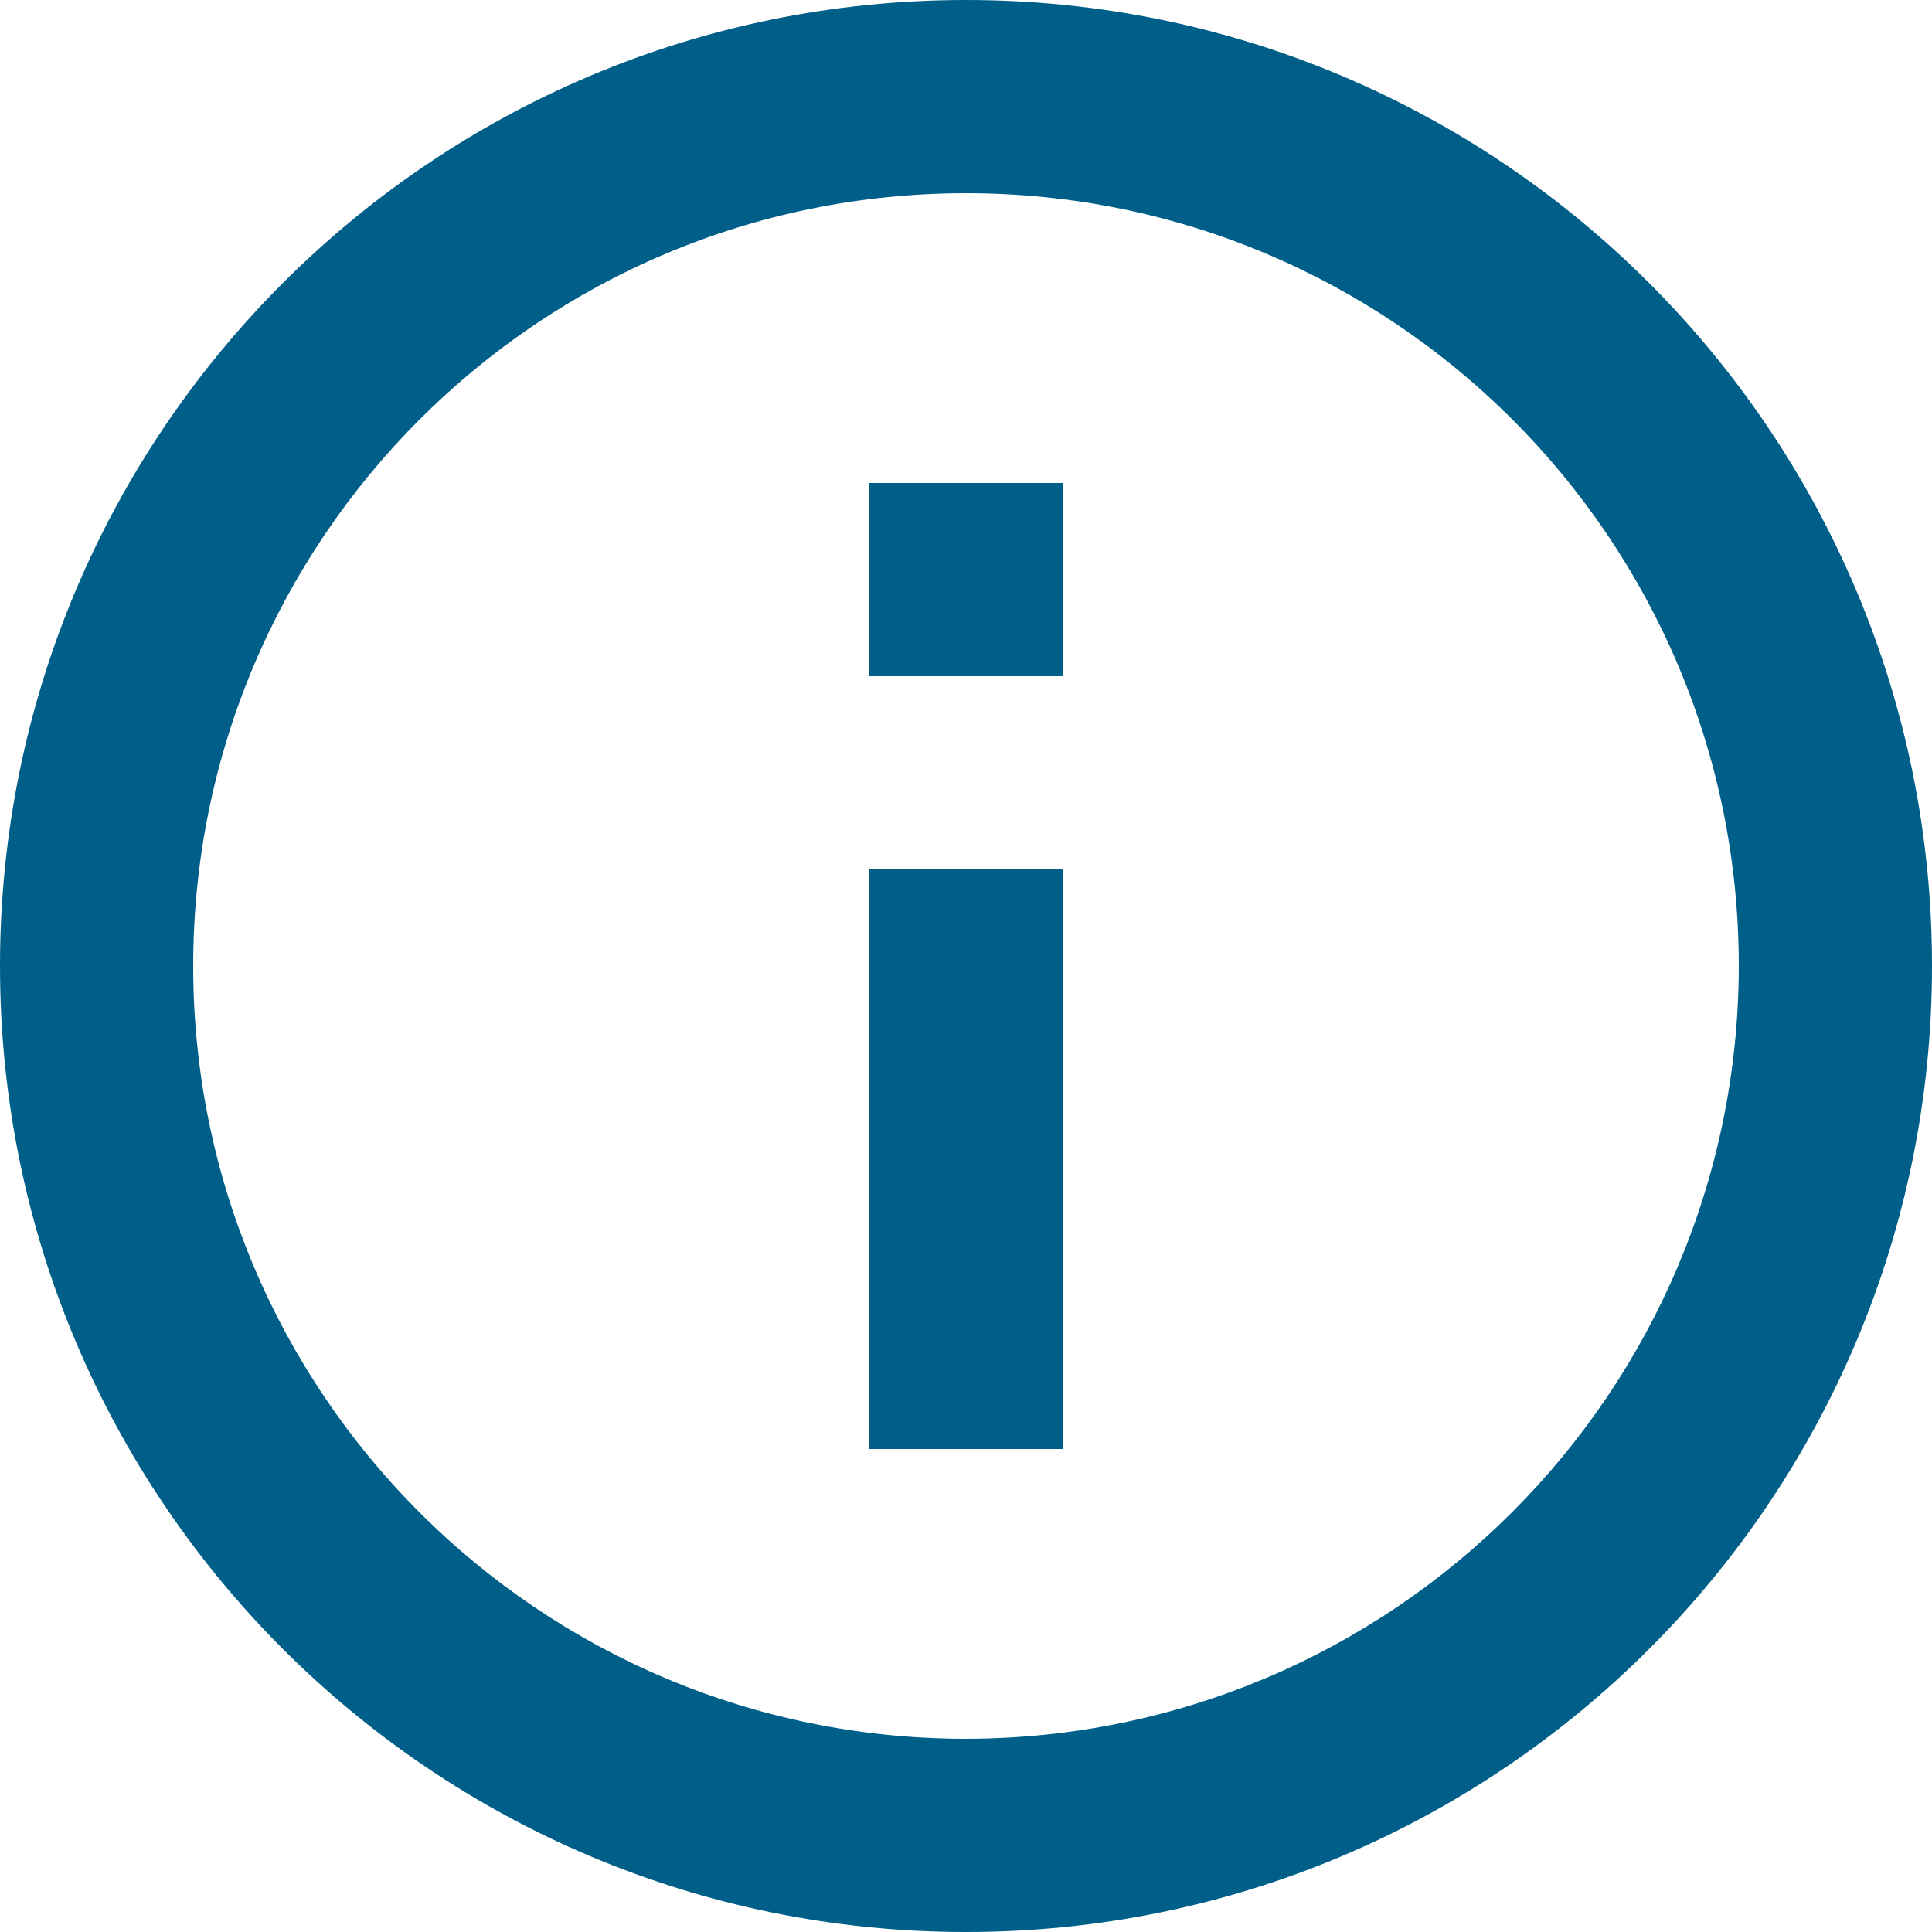
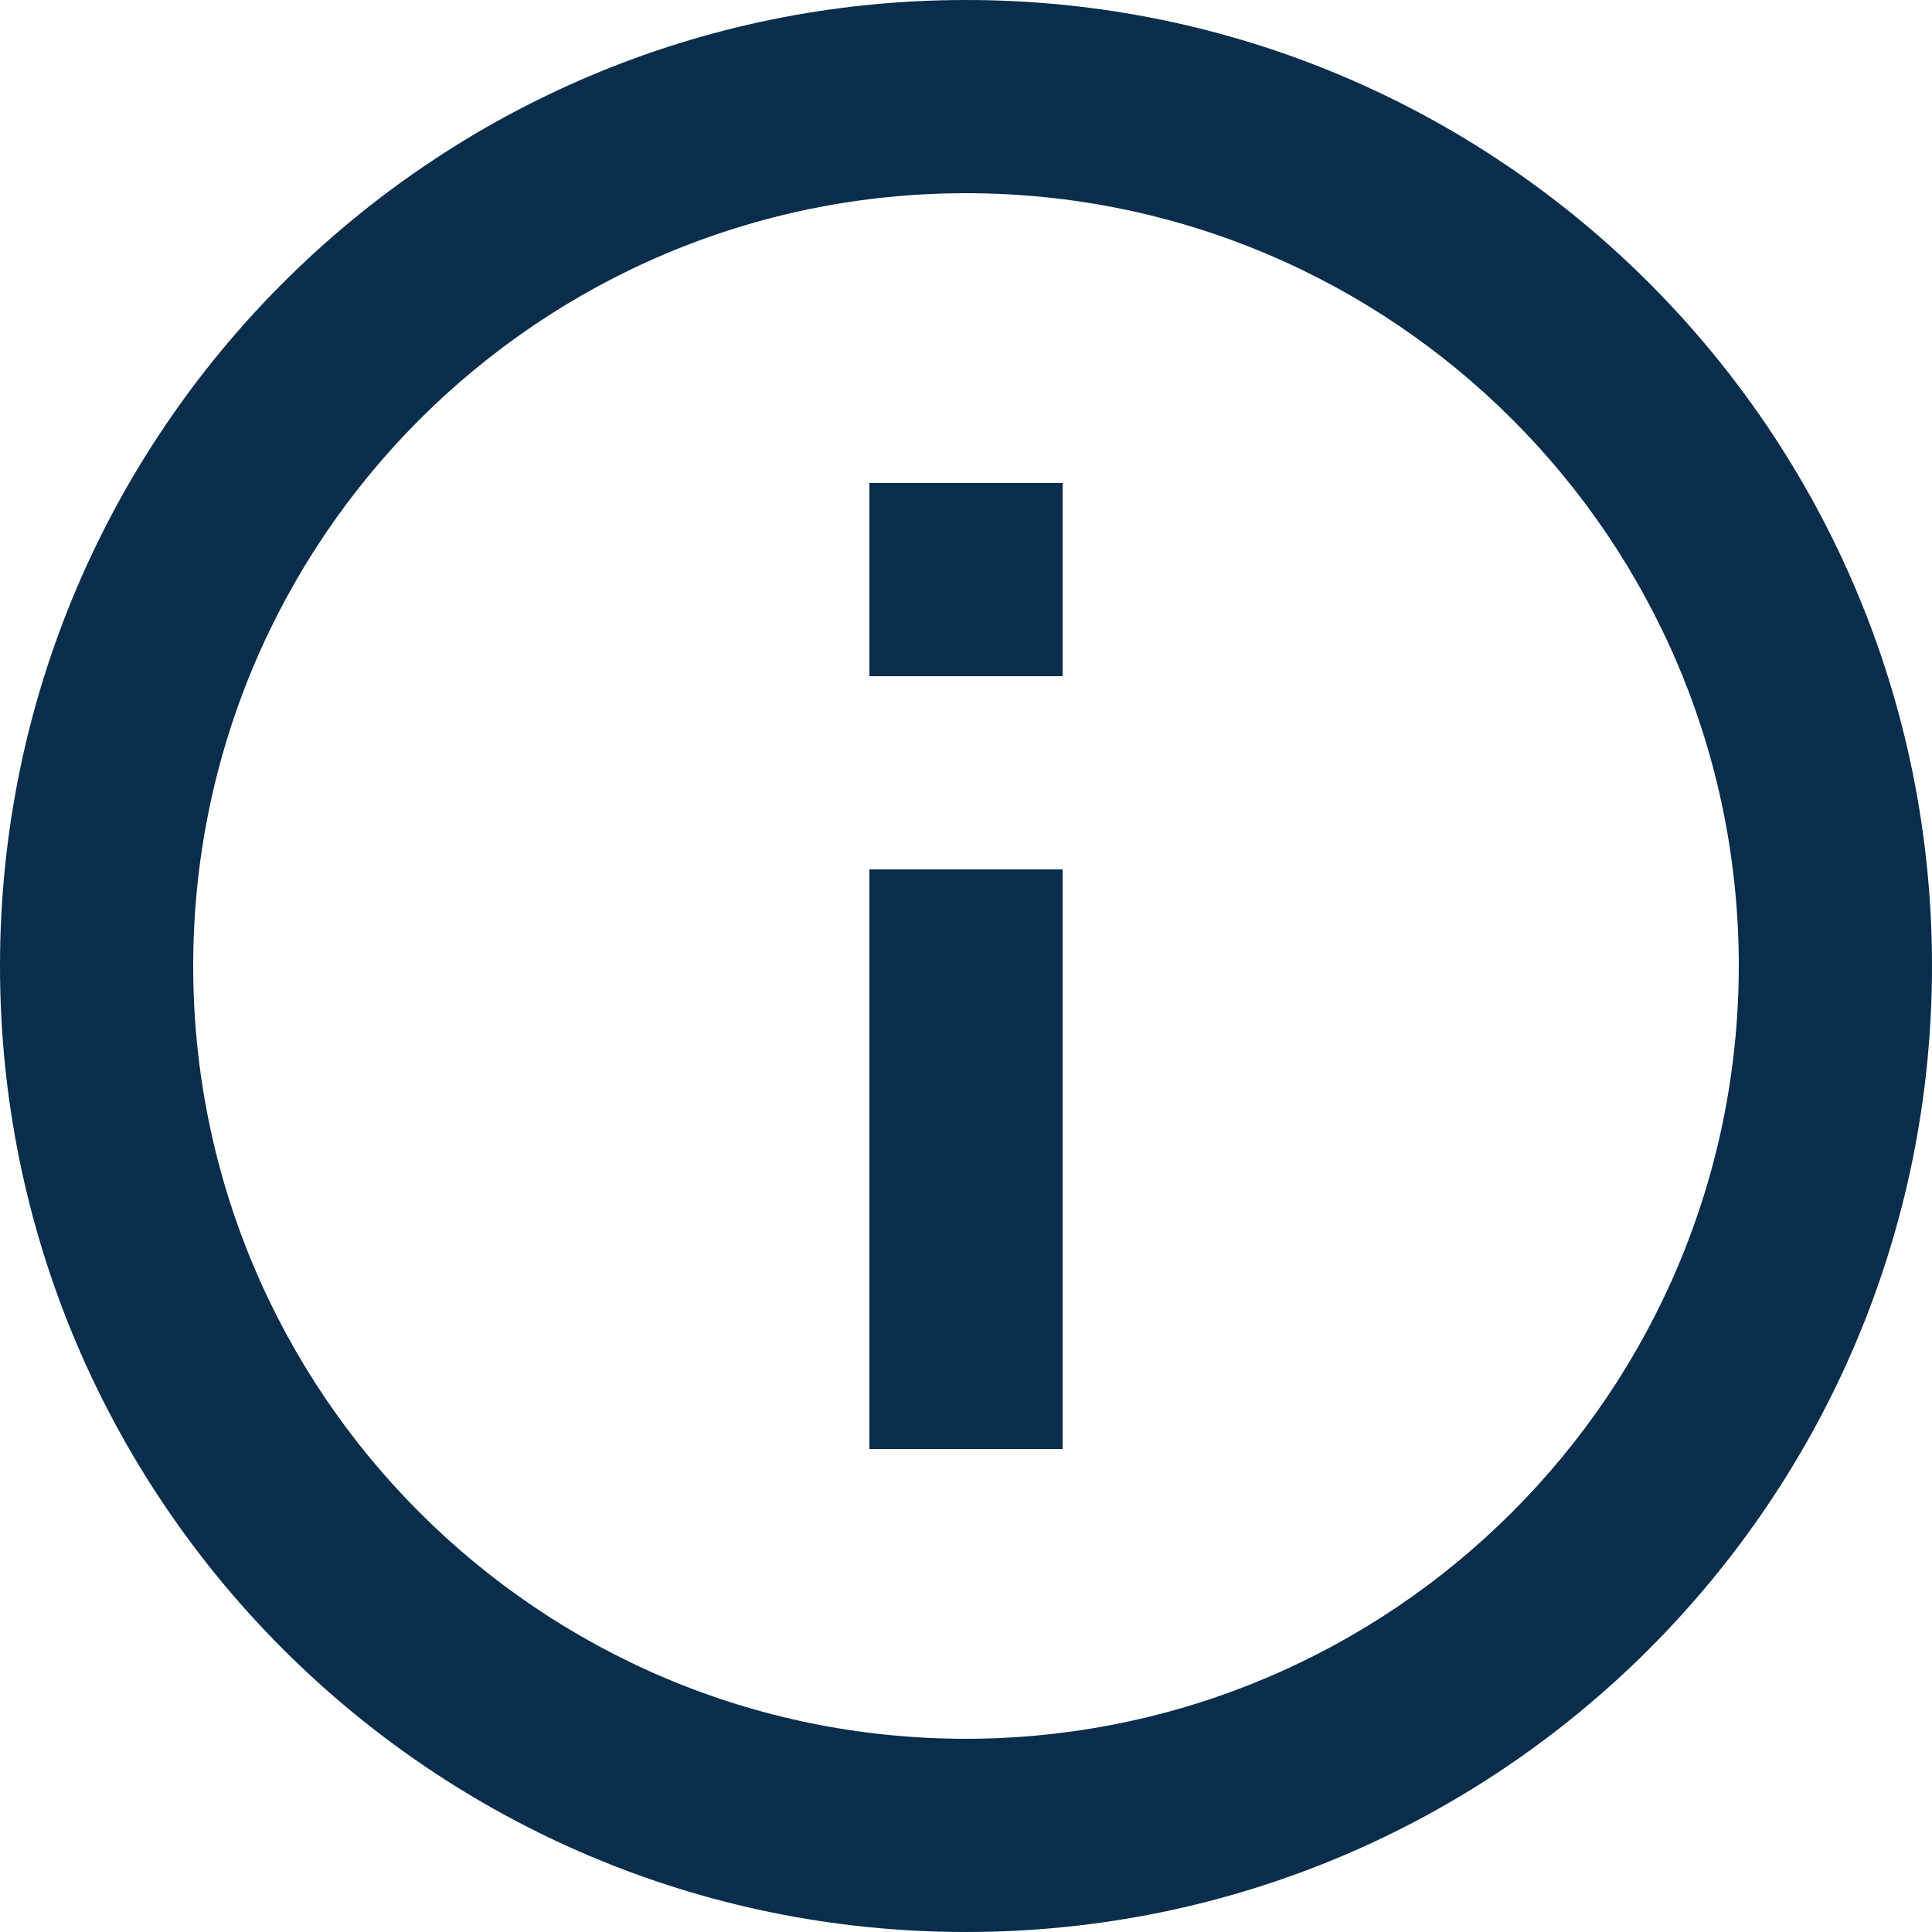
<svg xmlns="http://www.w3.org/2000/svg" width="24" height="24" viewBox="0 0 24 24">
  <defs>
-     <style>.a{fill:#005f88;}</style>
+     <style>.a{fill:#092D4B;}</style>
  </defs>
  <path class="a" d="M13.8,21h2.4V13.8H13.8ZM15,3A12,12,0,1,0,27,15,12,12,0,0,0,15,3Zm0,21.6A9.6,9.6,0,1,1,24.6,15,9.613,9.613,0,0,1,15,24.6ZM13.8,11.4h2.4V9H13.8Z" transform="translate(-3 -3)" />
</svg>
